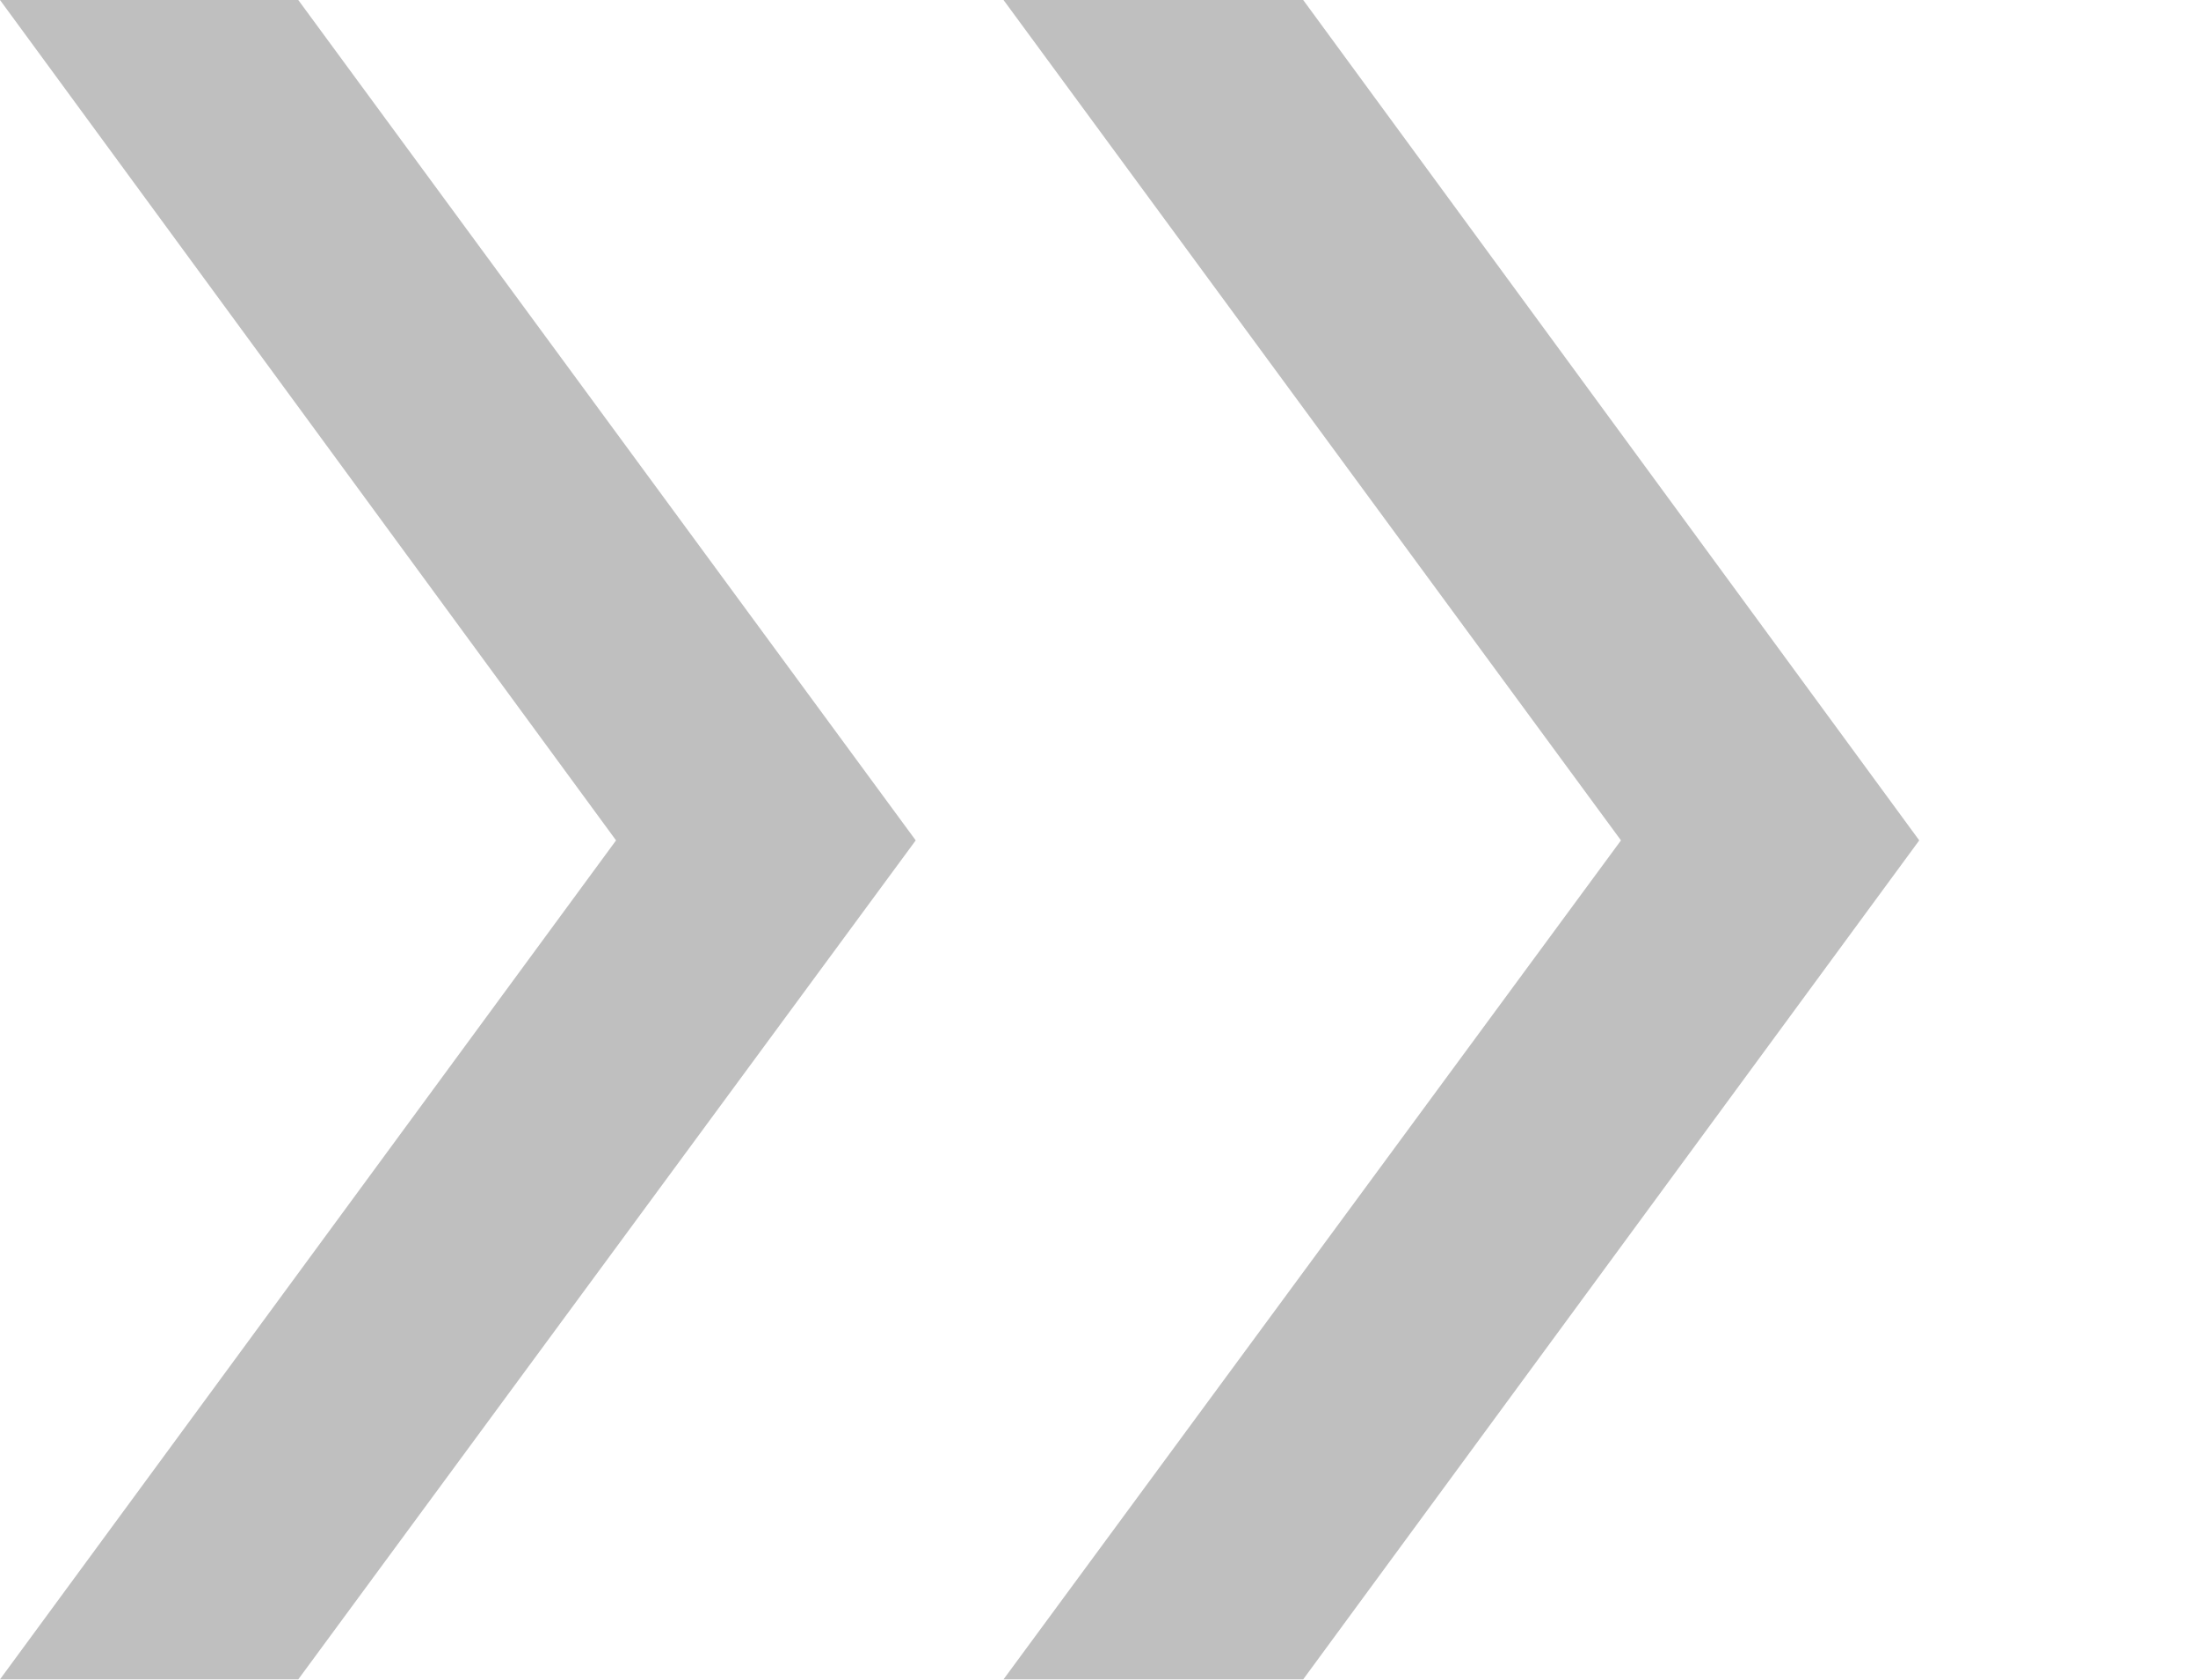
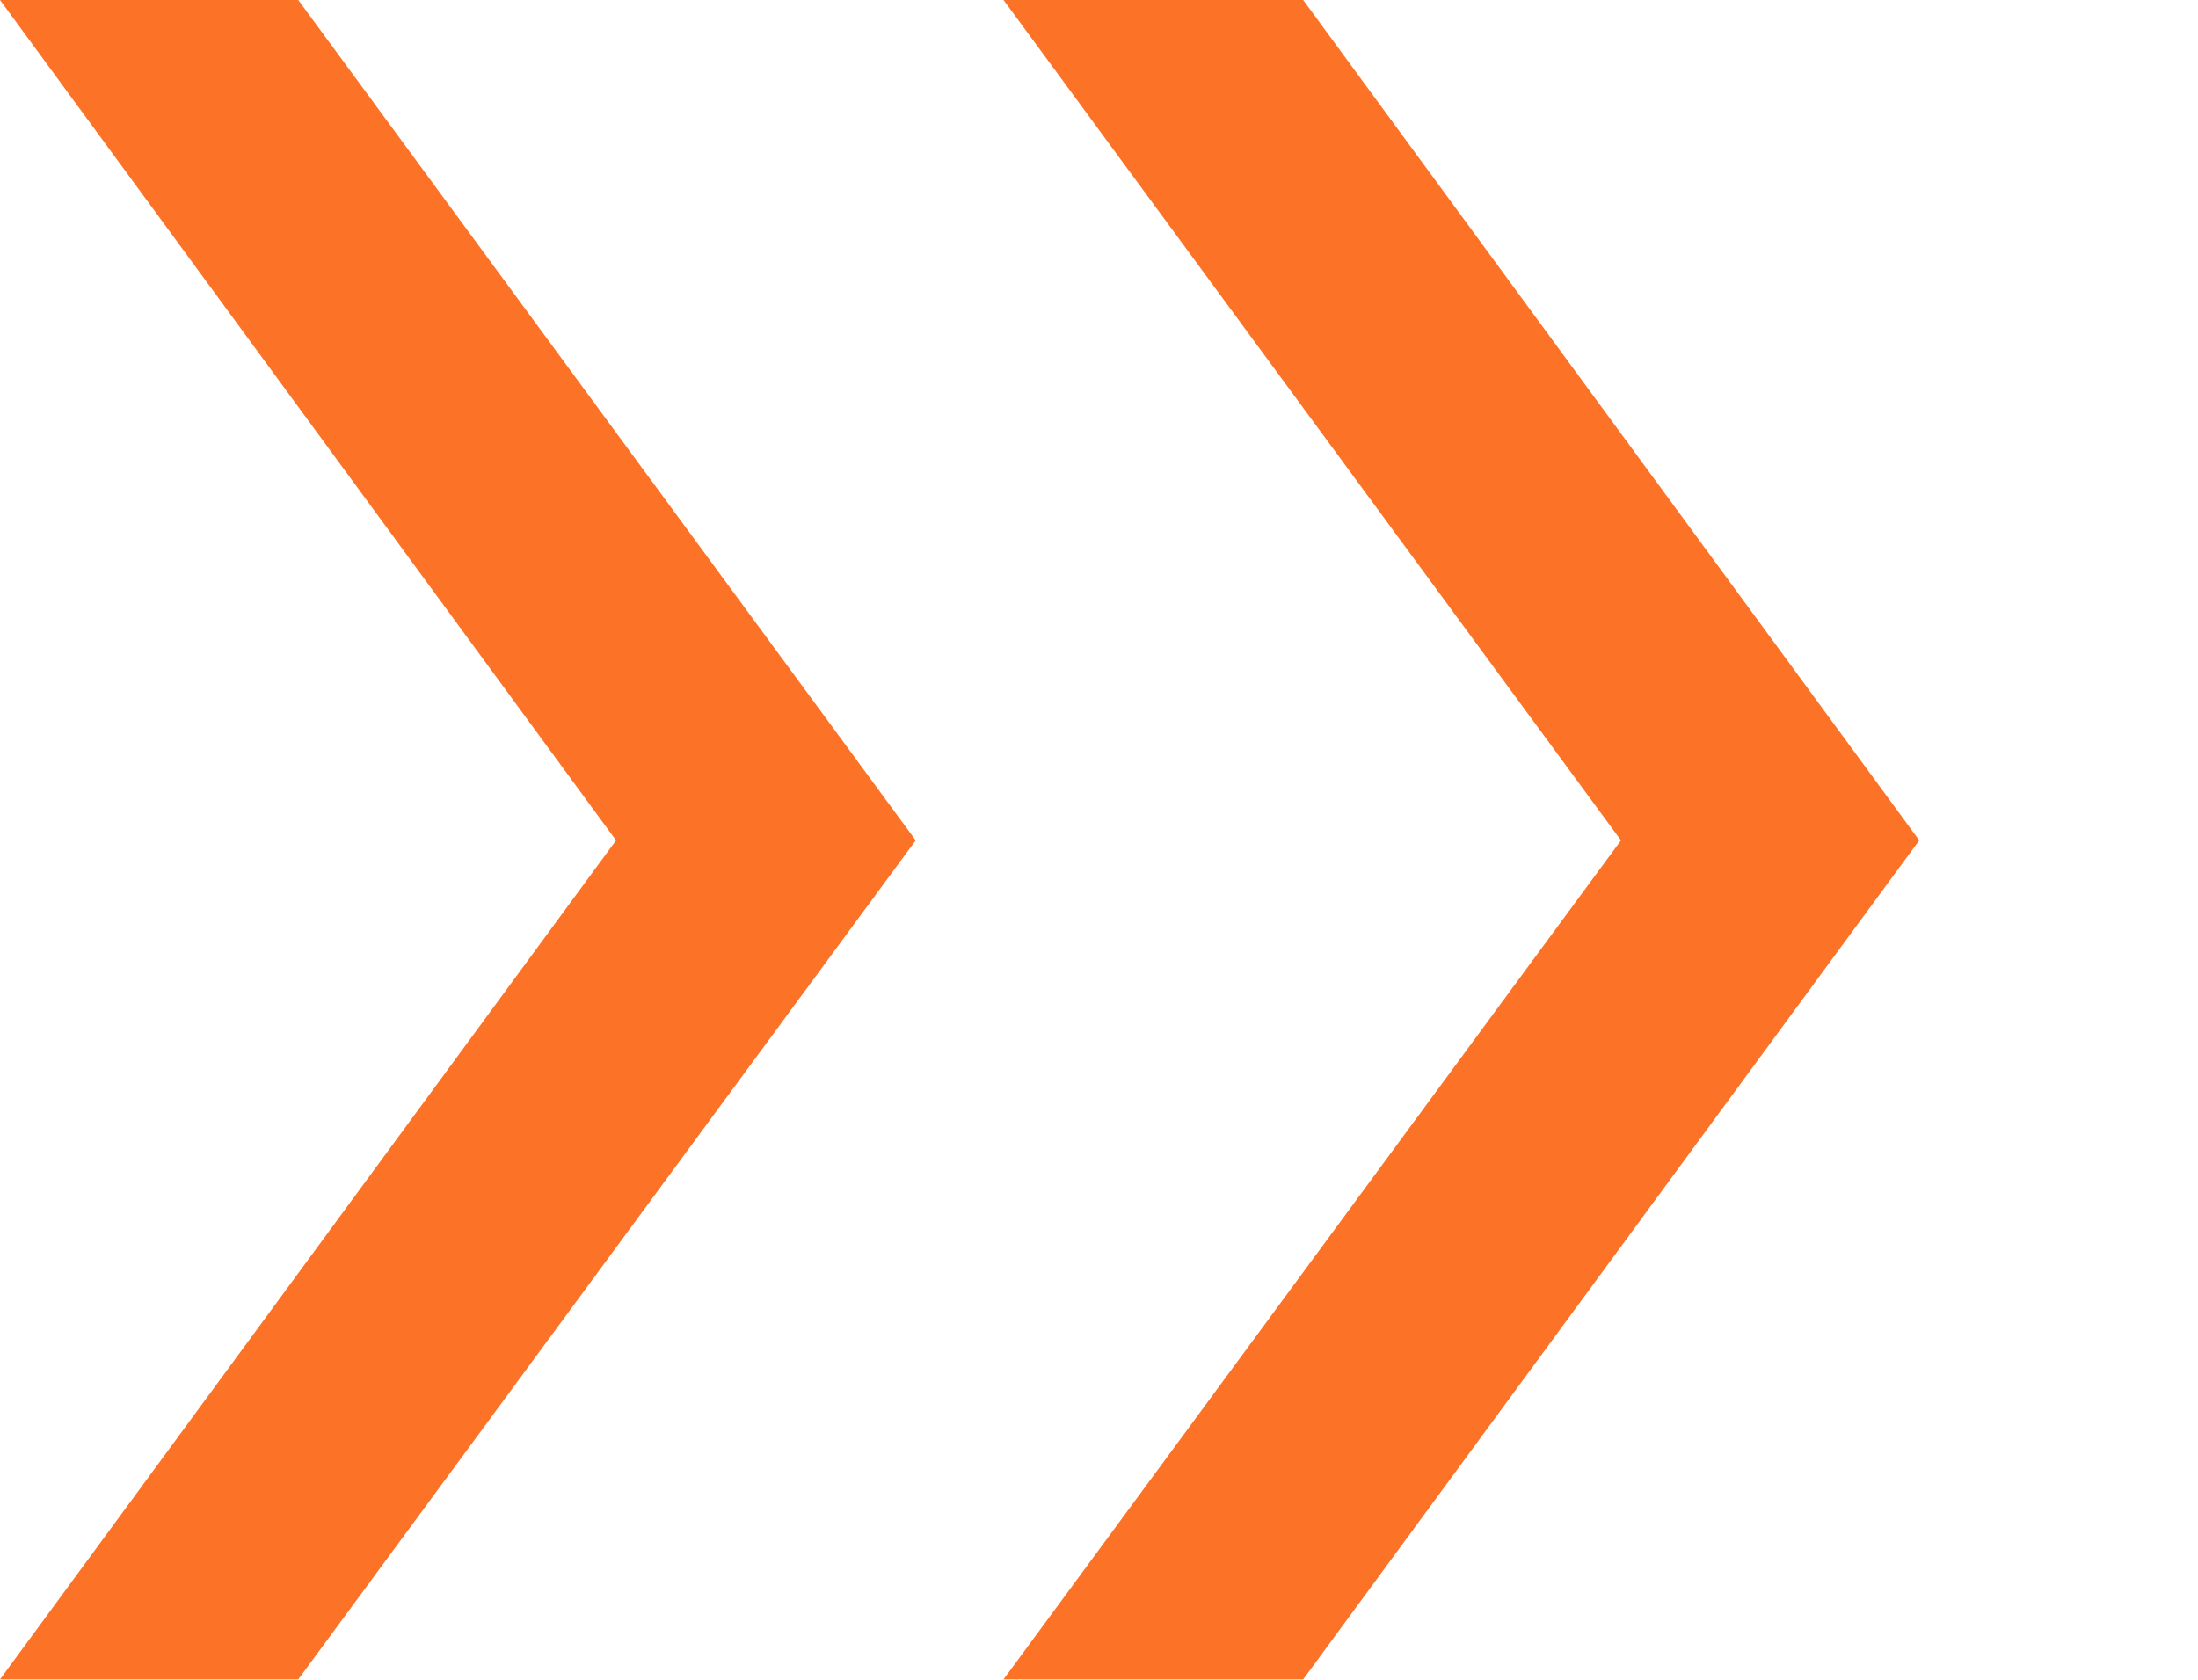
<svg xmlns="http://www.w3.org/2000/svg" version="1.1" id="Layer_1" x="0px" y="0px" viewBox="0 0 157.7 120.5" style="enable-background:new 0 0 157.7 120.5;" xml:space="preserve">
  <style type="text/css">
- 	.st0{opacity:0.25;}
+ 	.st0{fill:#FC7328;}
</style>
-   <g class="st0">
+   <g>
    <g>
-       <polygon points="116.3,60.3 72,120.5 93.5,120.5 137.7,60.3 93.5,0 72,0   " />
-       <polygon points="65.7,60.3 21.4,0 0,0 44.2,60.3 0,120.5 21.4,120.5   " />
+       <polygon class="st0" points="116.3,60.3 72,120.5 93.5,120.5 137.7,60.3 93.5,0 72,0   " />
+       <polygon class="st0" points="65.7,60.3 21.4,0 0,0 44.2,60.3 0,120.5 21.4,120.5   " />
    </g>
  </g>
</svg>
